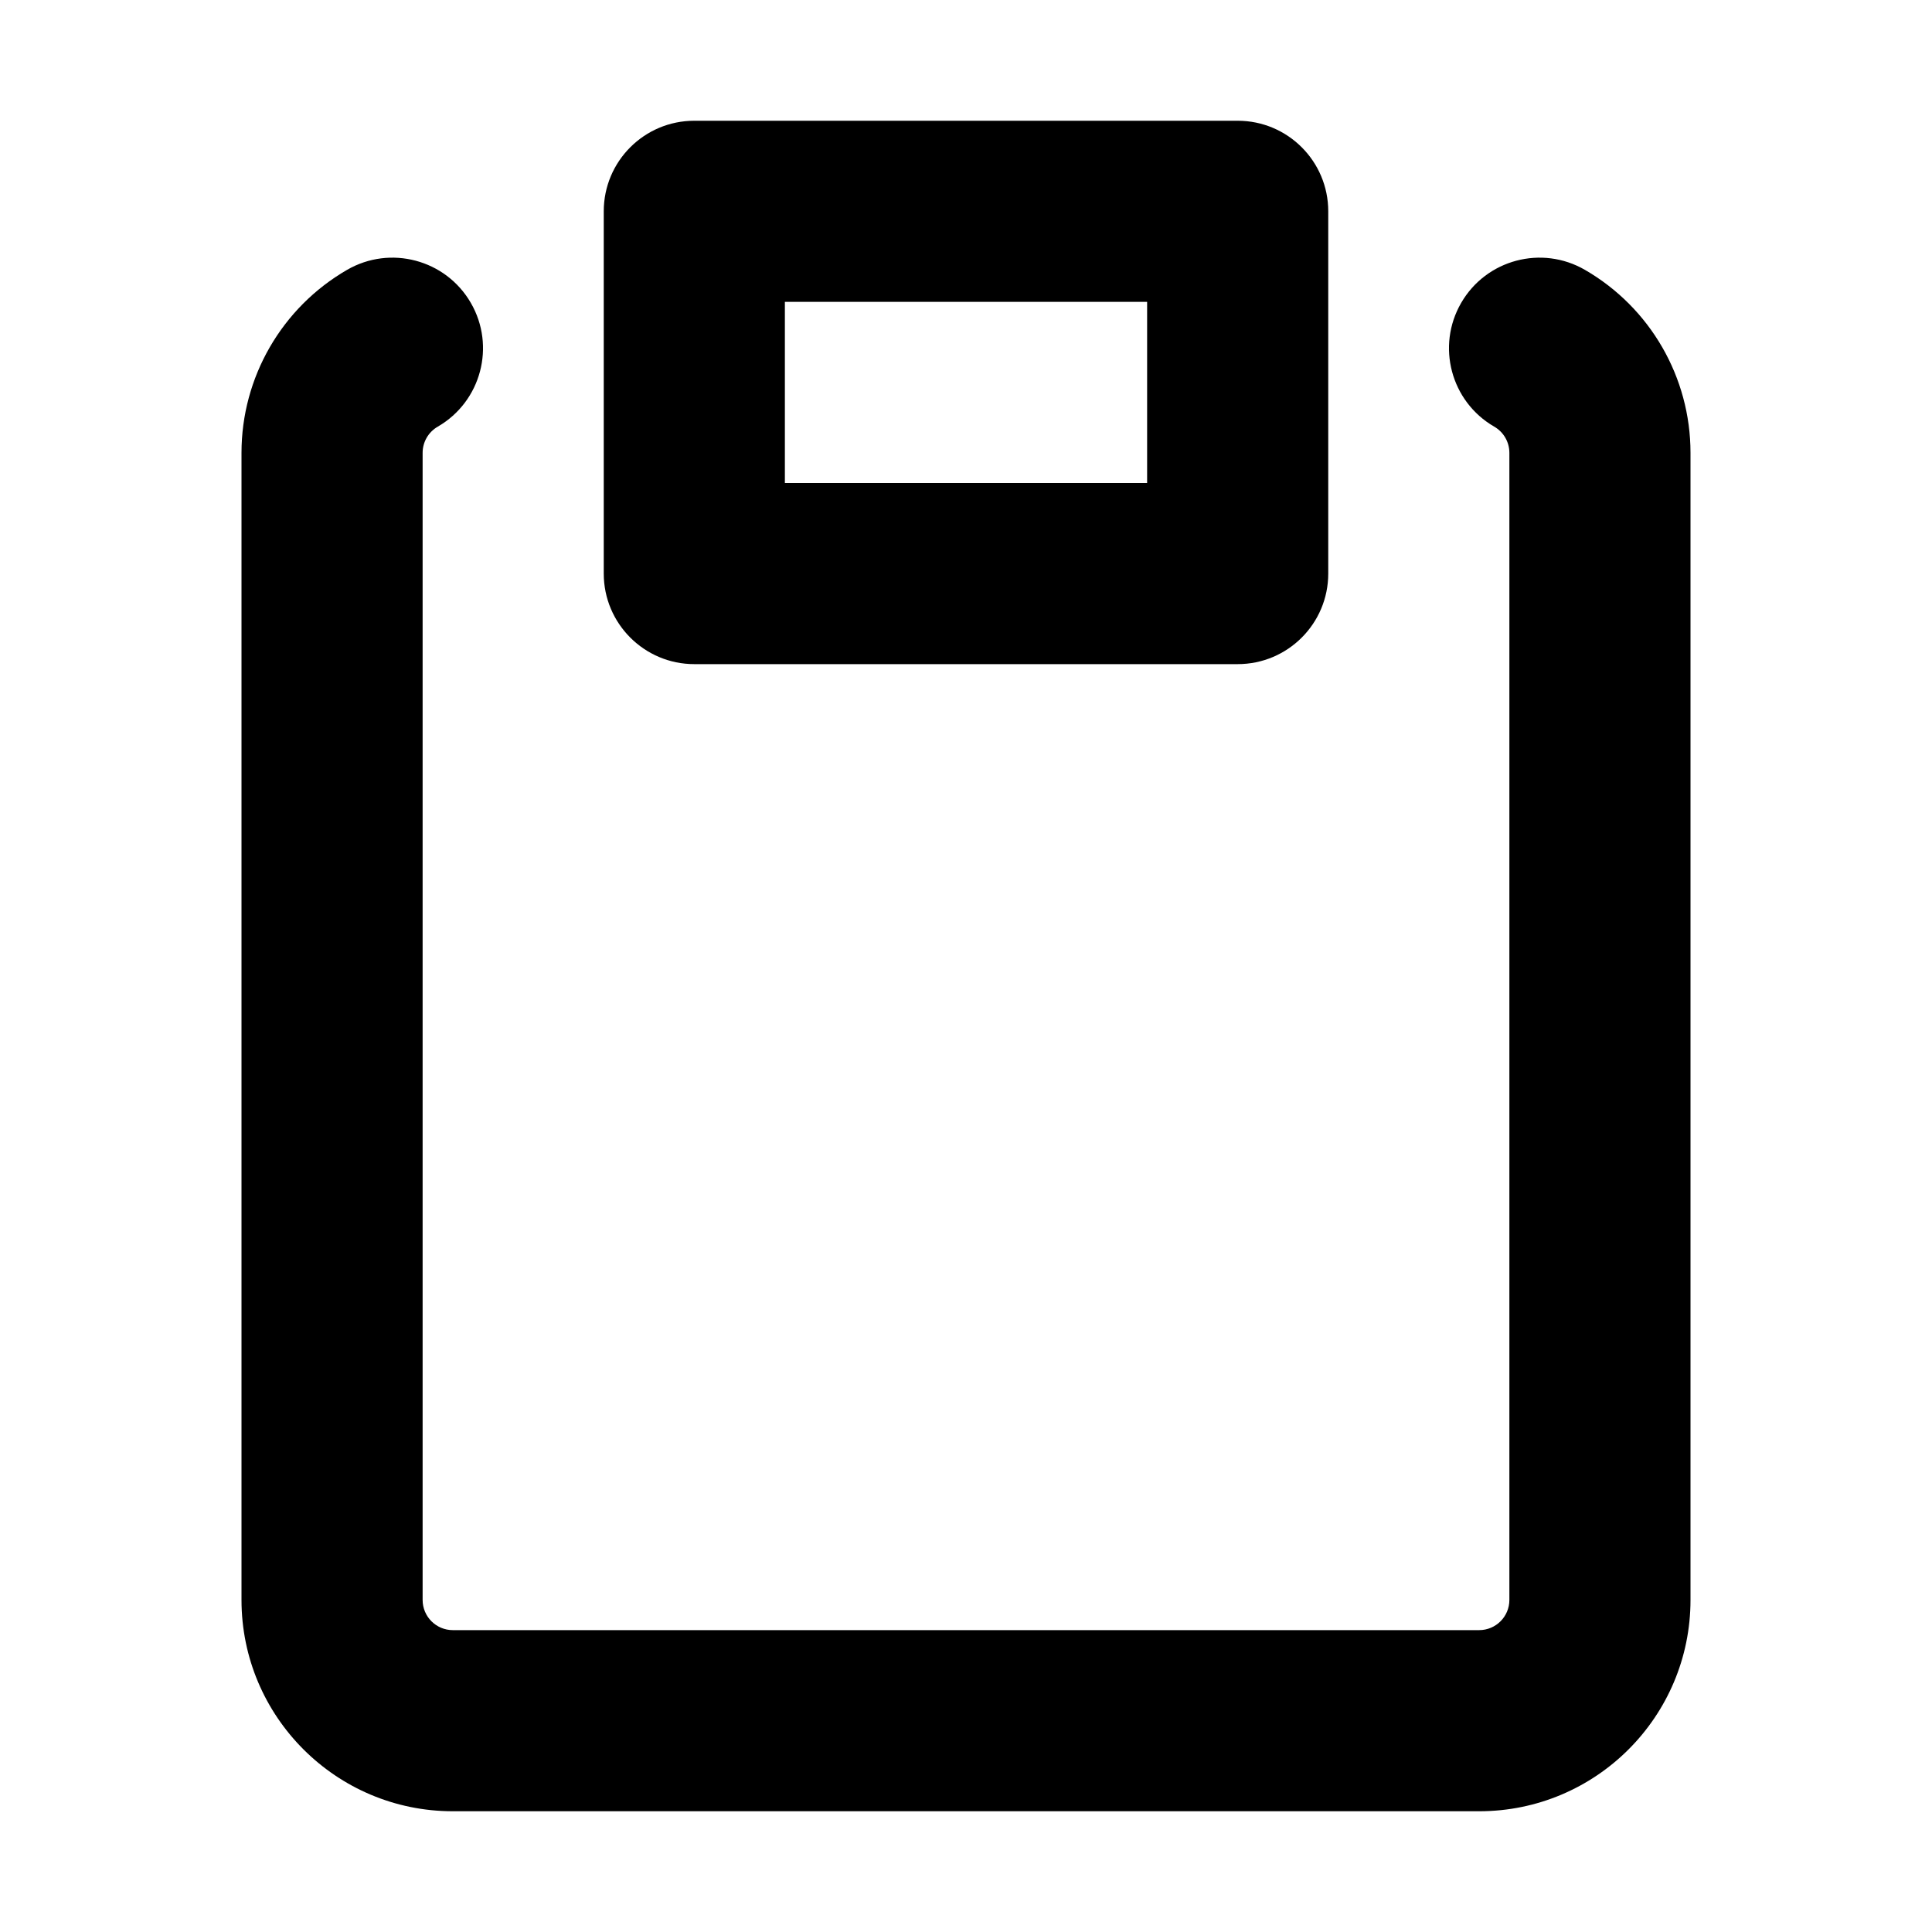
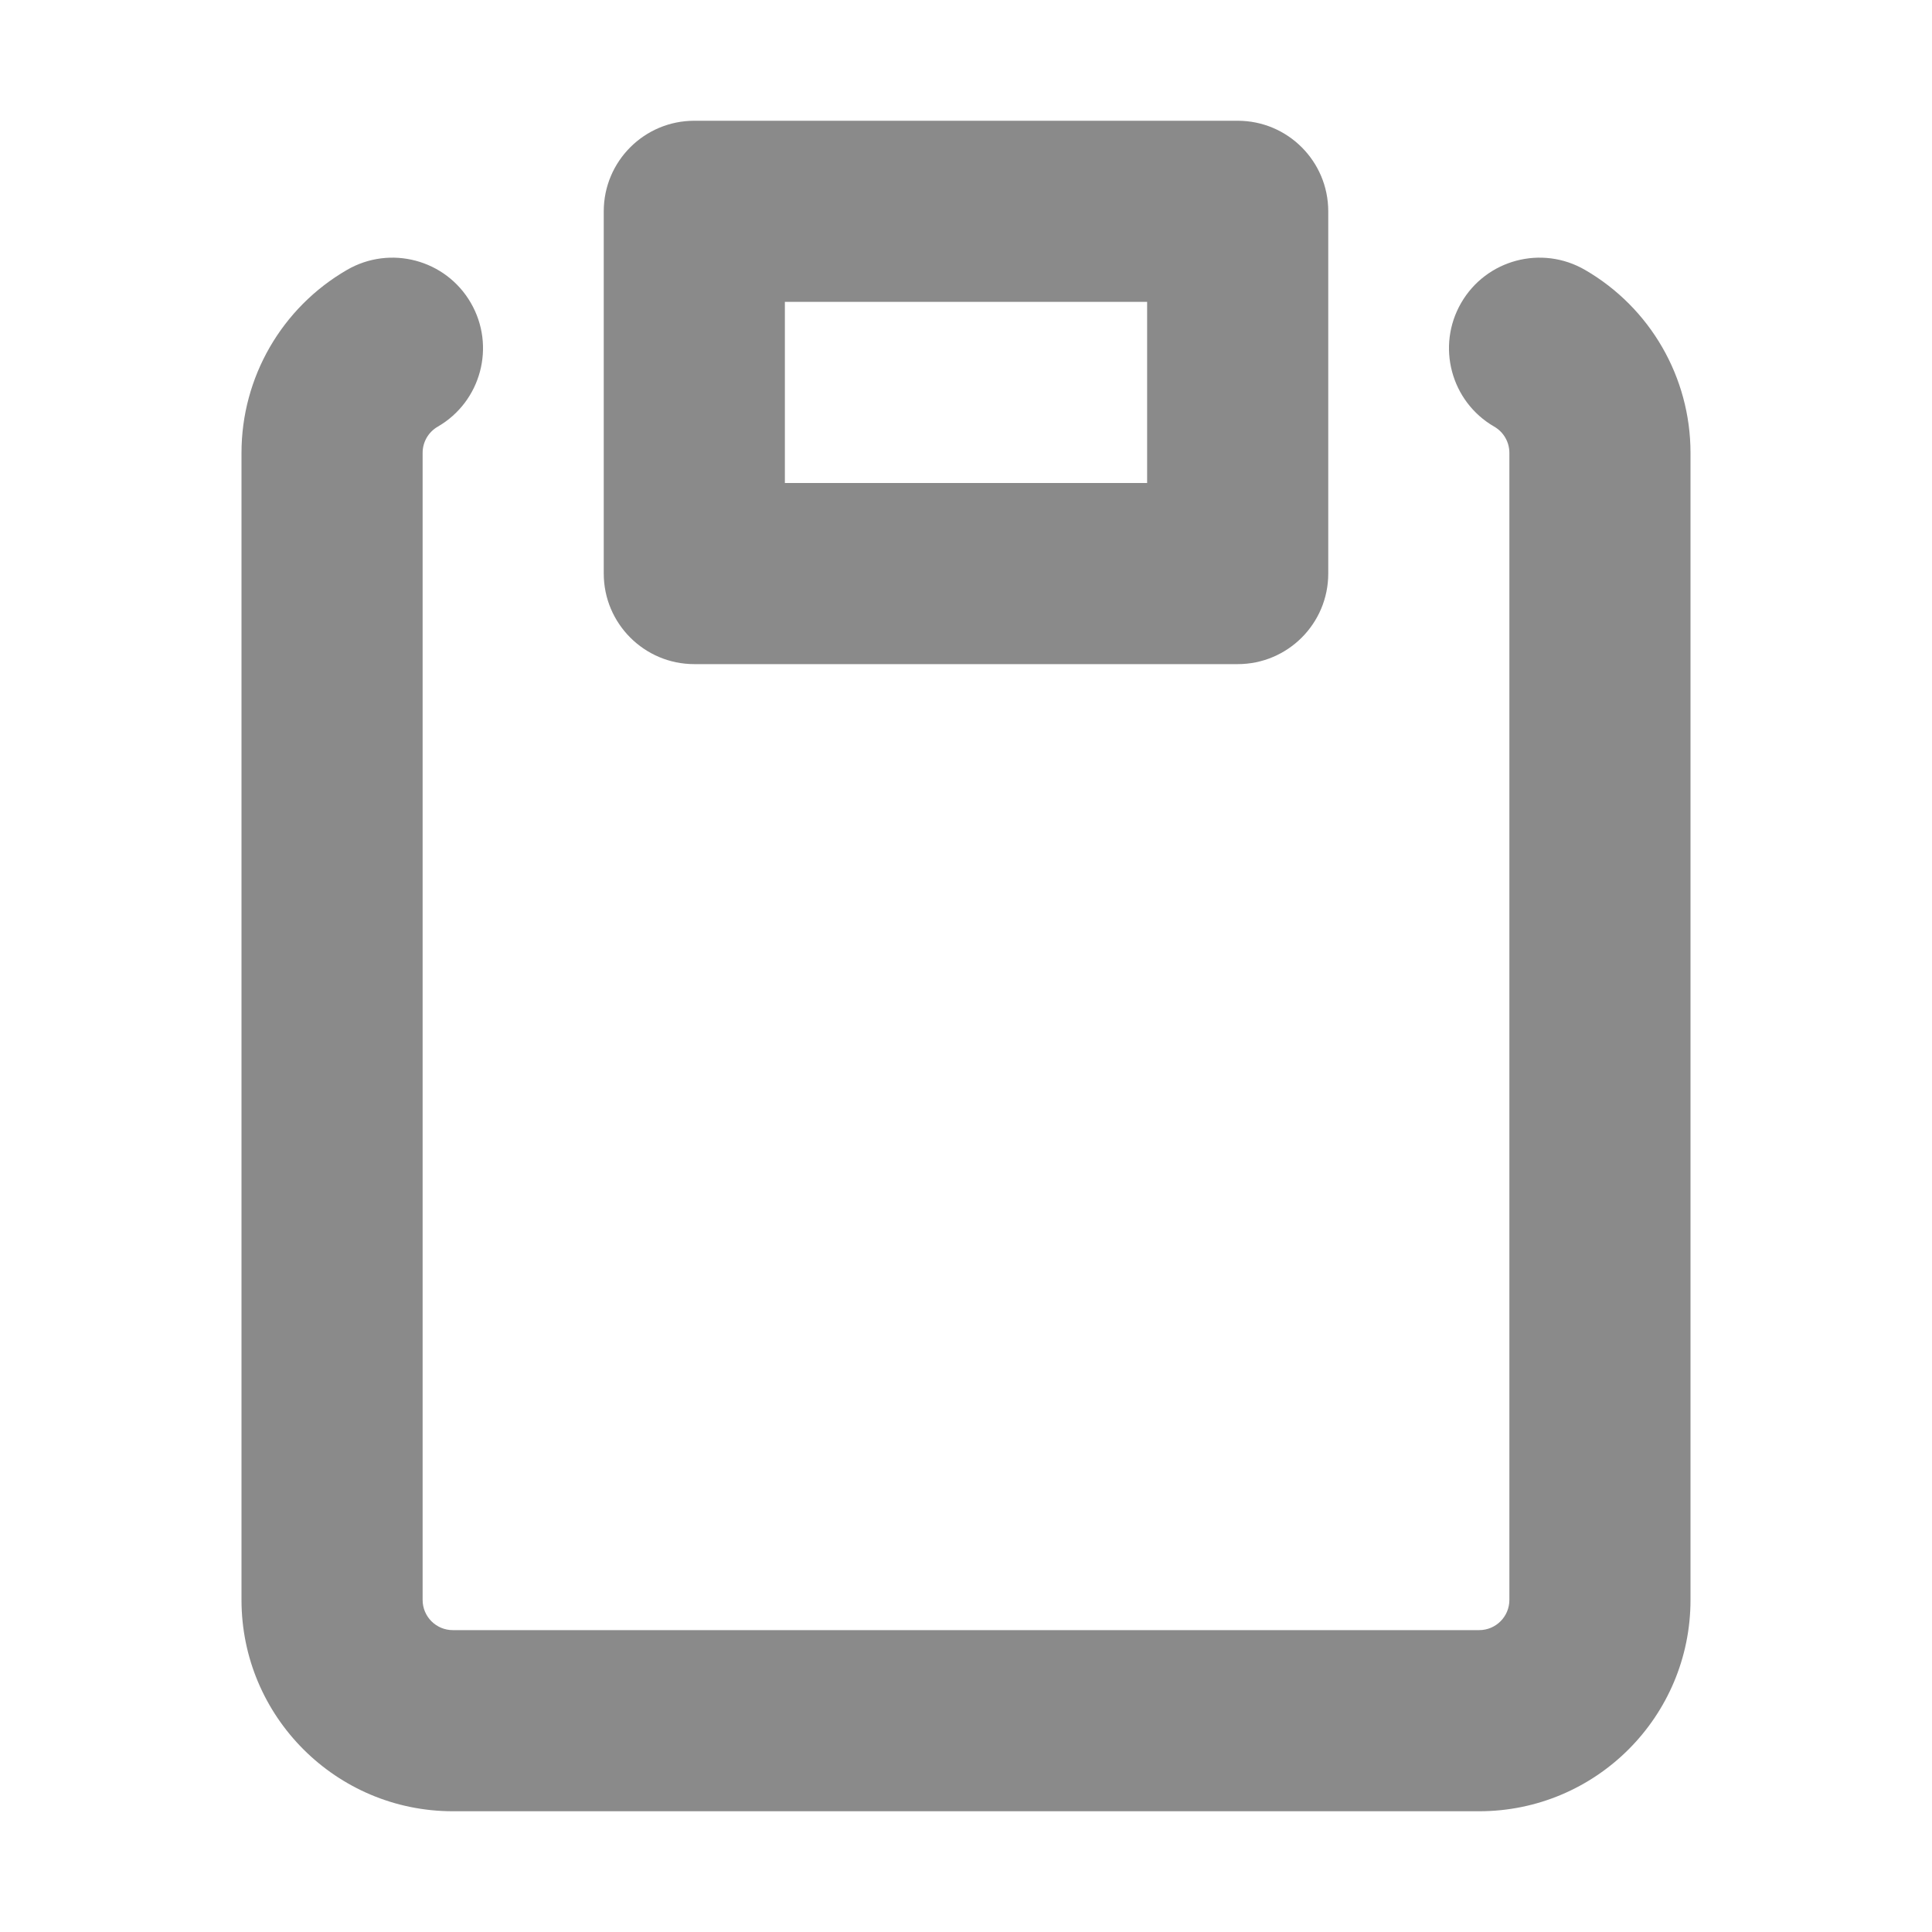
<svg xmlns="http://www.w3.org/2000/svg" viewBox="0 0 16 16" width="16" height="16">
-   <path fill-rule="evenodd" d="M5.75 1a.75.75 0 00-.75.75v3c0 .414.336.75.75.75h4.5a.75.75 0 00.75-.75v-3a.75.75 0 00-.75-.75h-4.5zm.75 3V2.5h3V4h-3zm-2.874-.467a.75.75 0 00-.752-1.298A1.75 1.75 0 002 3.75v9.5c0 .966.784 1.75 1.75 1.75h8.5A1.75 1.75 0 0014 13.25v-9.5a1.75 1.75 0 00-.874-1.515.75.75 0 10-.752 1.298.25.25 0 01.126.217v9.5a.25.25 0 01-.25.25h-8.5a.25.25 0 01-.25-.25v-9.5a.25.25 0 01.126-.217z" />
+   <path fill-rule="evenodd" fill="rgba(0, 0, 0, .46)" d="M5.75 1a.75.75 0 00-.75.75v3c0 .414.336.75.75.75h4.5a.75.75 0 00.75-.75v-3a.75.75 0 00-.75-.75h-4.5zm.75 3V2.5h3V4h-3zm-2.874-.467a.75.75 0 00-.752-1.298A1.75 1.75 0 002 3.75v9.5c0 .966.784 1.75 1.75 1.75h8.5A1.75 1.75 0 0014 13.25v-9.5a1.75 1.75 0 00-.874-1.515.75.75 0 10-.752 1.298.25.25 0 01.126.217v9.5a.25.25 0 01-.25.25h-8.5a.25.25 0 01-.25-.25v-9.5a.25.25 0 01.126-.217z" />
</svg>
